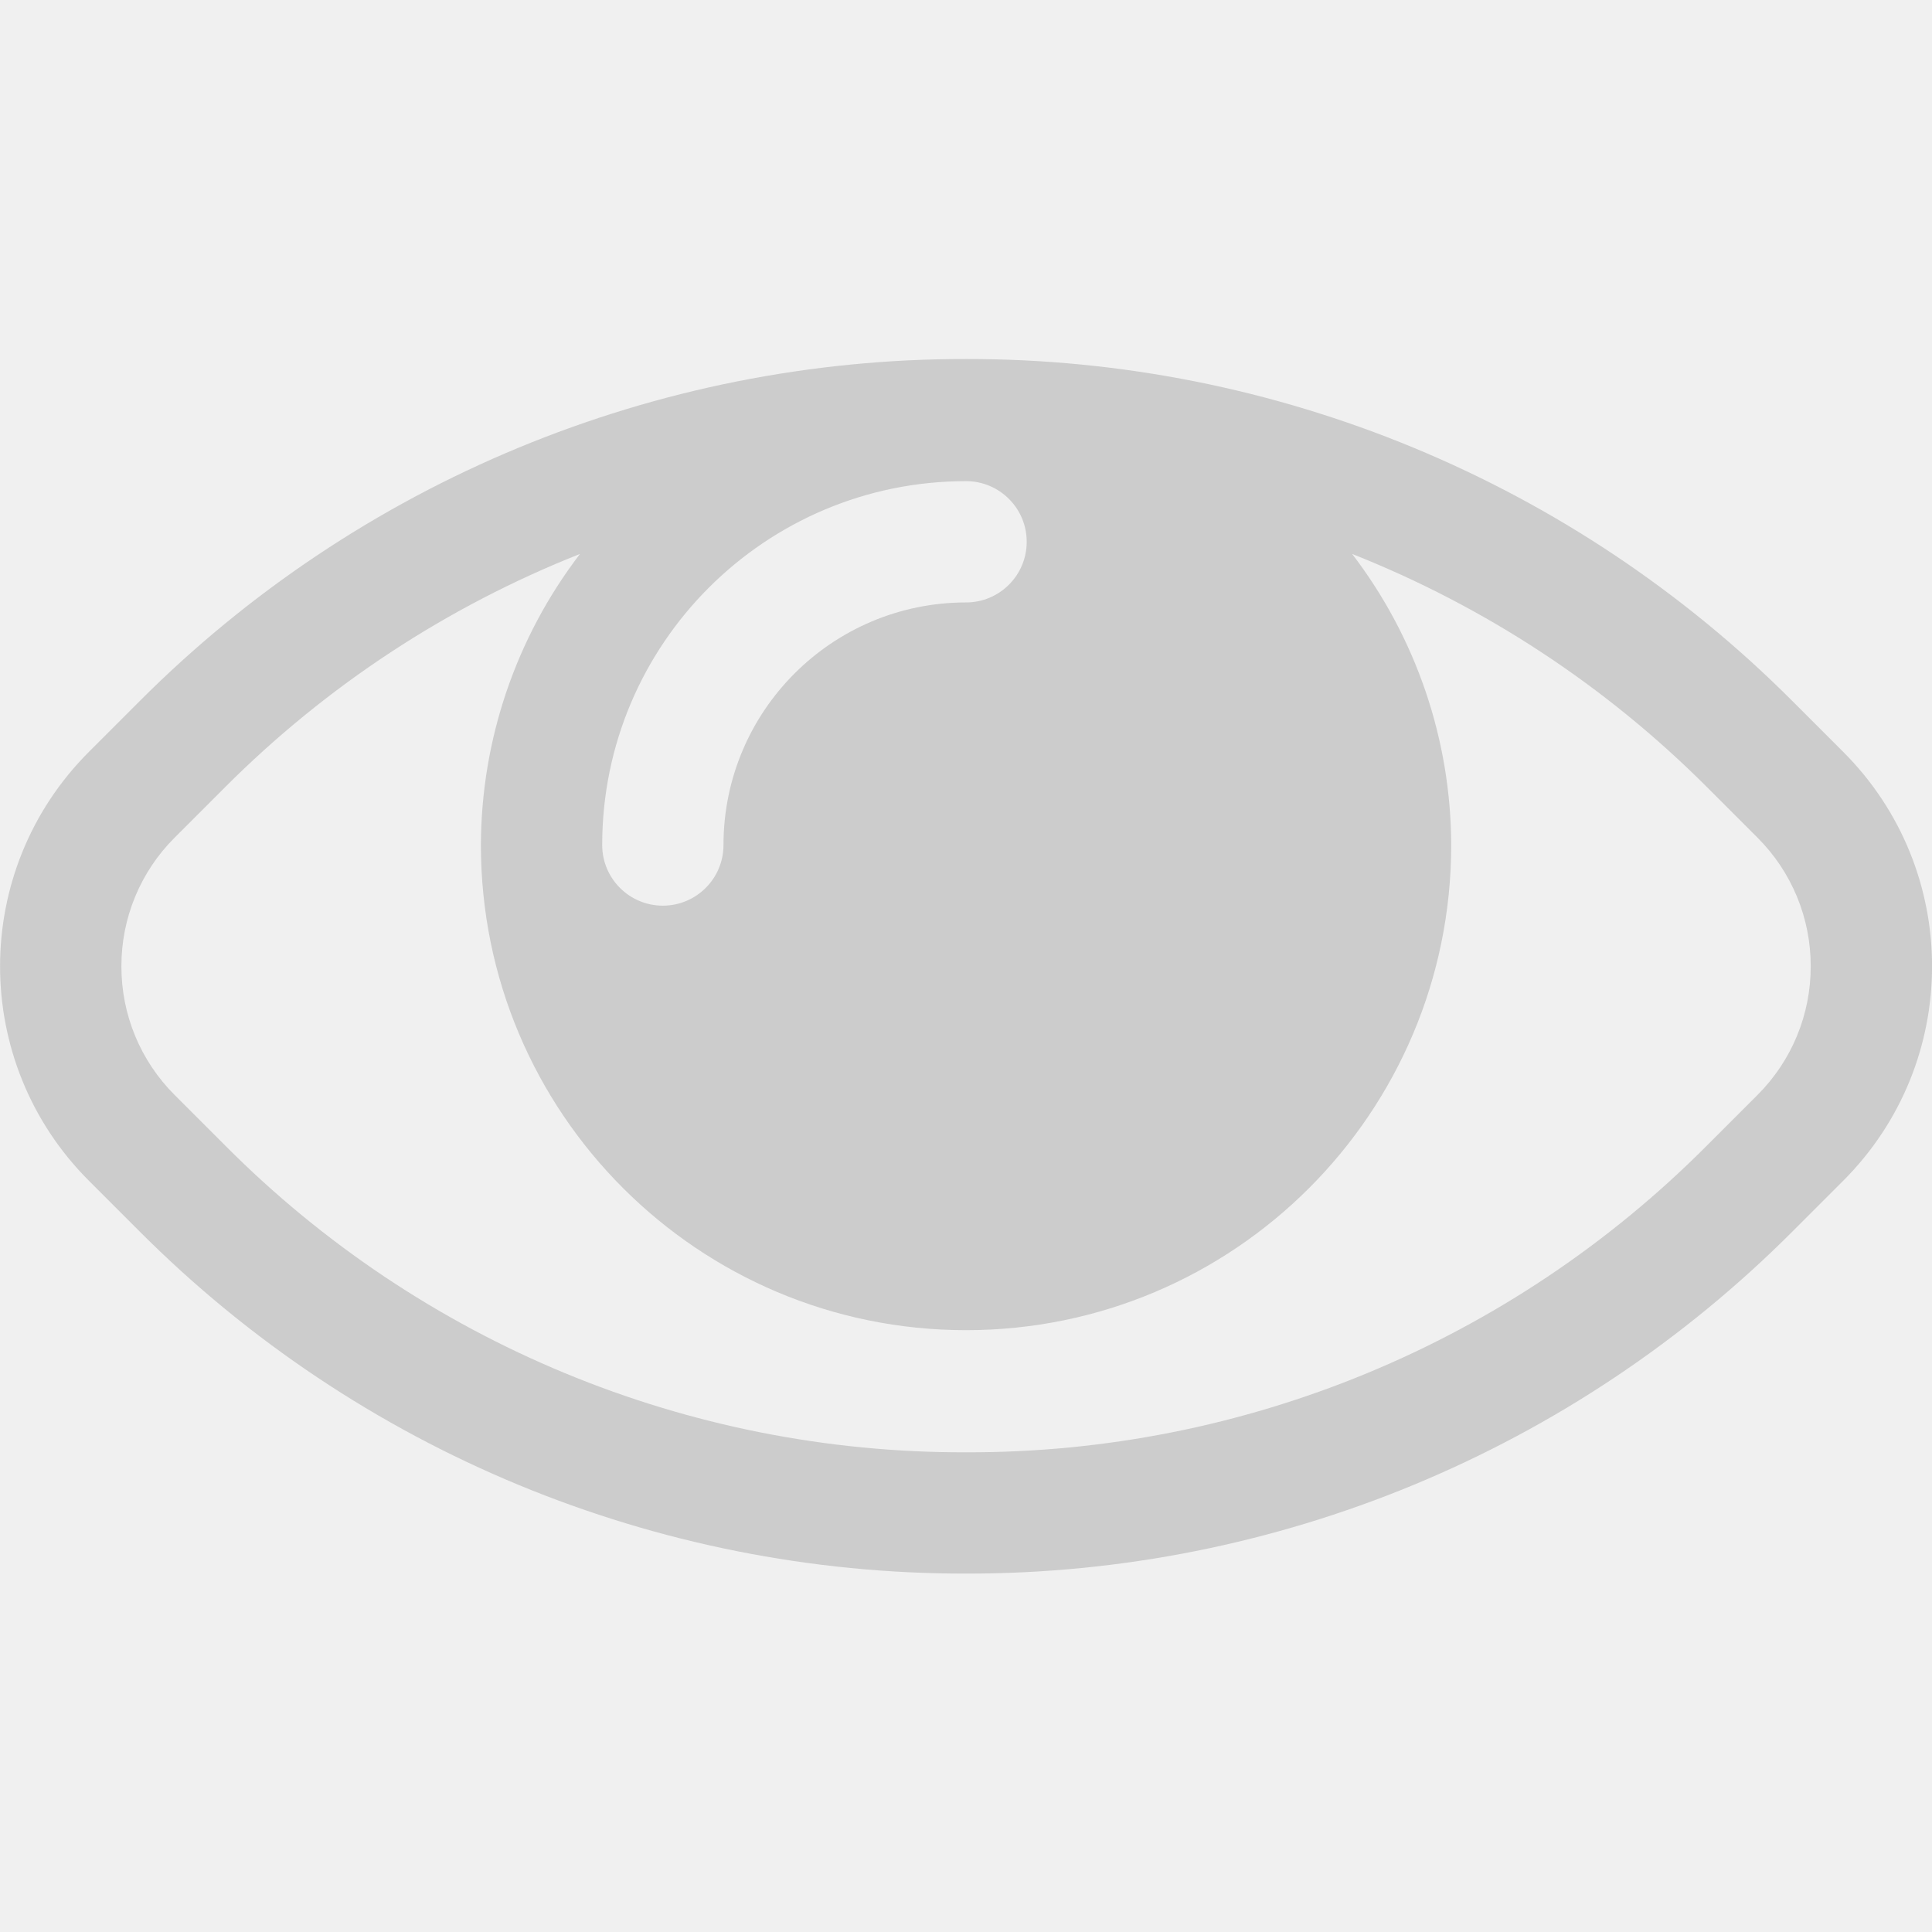
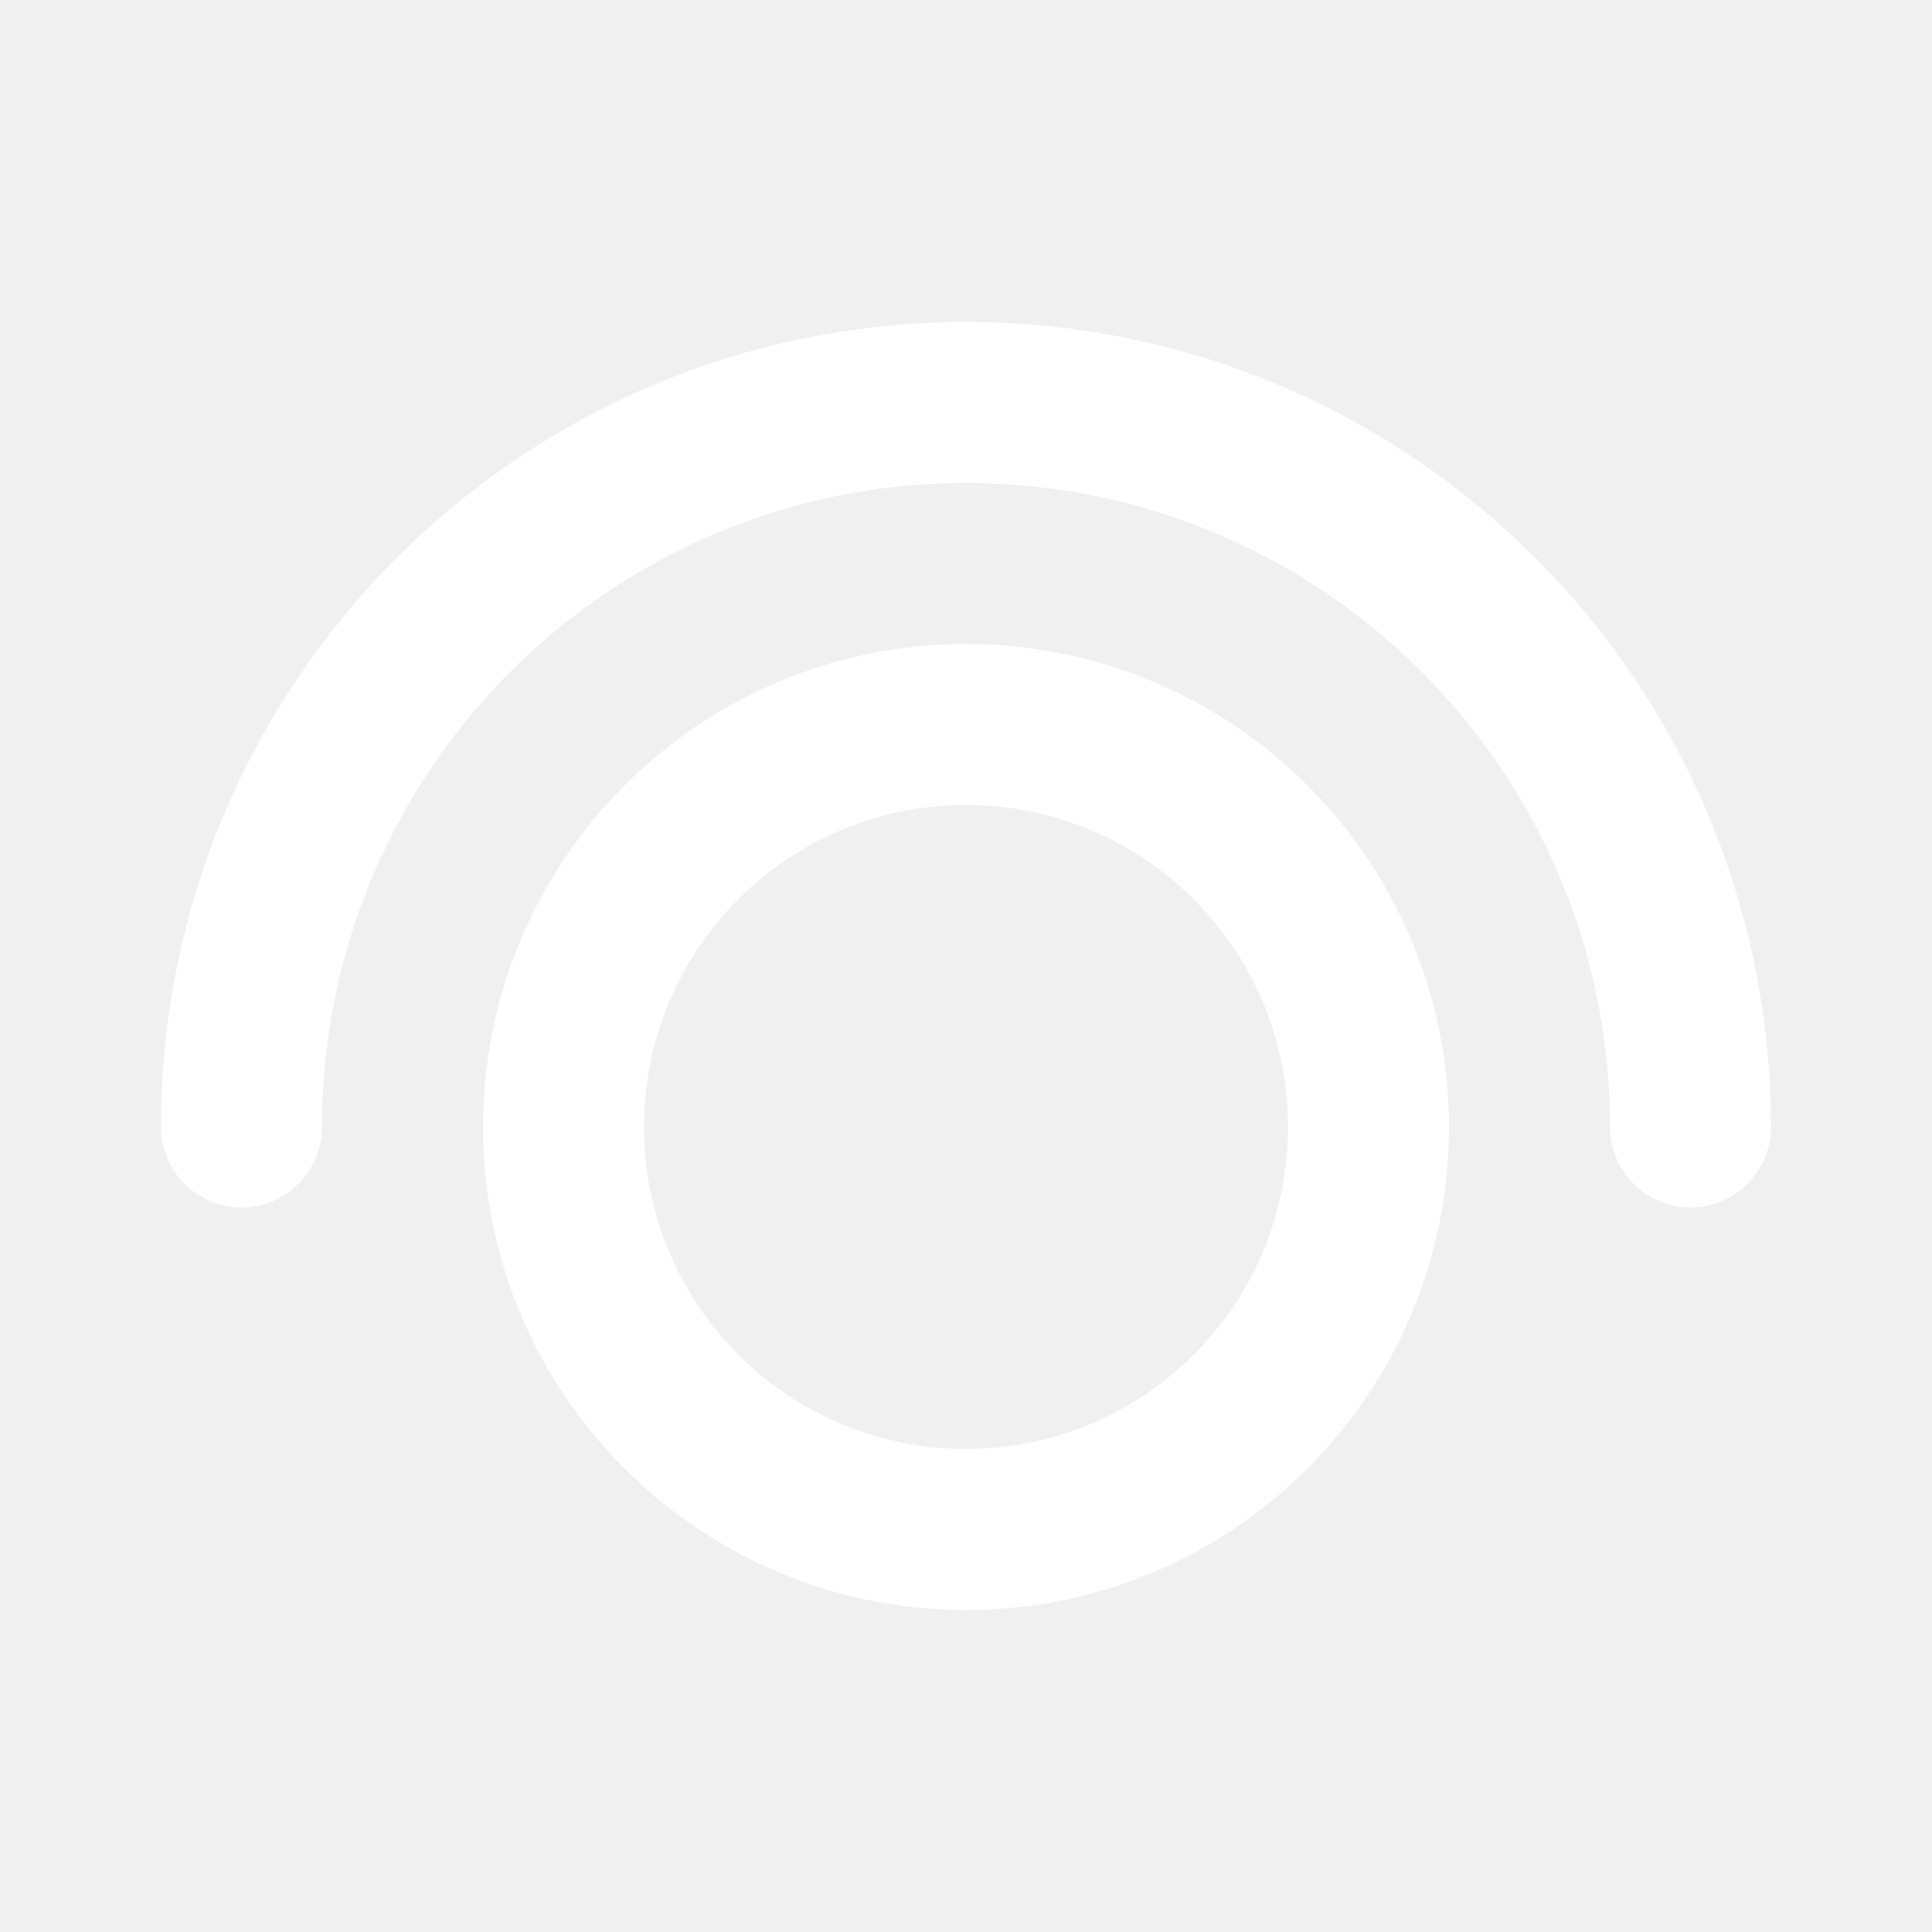
- <svg xmlns="http://www.w3.org/2000/svg" fill="#cccccc" width="800px" height="800px" viewBox="0 -2.96 15.929 15.929" id="eye-16px" stroke="#cccccc" stroke-width="0">
+ <svg xmlns="http://www.w3.org/2000/svg" width="800px" height="800px" viewBox="0 0 24 24" fill="none">
  <g id="SVGRepo_bgCarrier" stroke-width="0" />
  <g id="SVGRepo_tracerCarrier" stroke-linecap="round" stroke-linejoin="round" />
  <g id="SVGRepo_iconCarrier">
-     <path id="Path_112" data-name="Path 112" d="M-3.768,6.232l-.416-.416A9.609,9.609,0,0,0-11,2.993a9.609,9.609,0,0,0-6.816,2.823l-.416.416a2.5,2.5,0,0,0,0,3.536l.416.416A9.609,9.609,0,0,0-11,13.007a9.609,9.609,0,0,0,6.816-2.823l.416-.416A2.5,2.5,0,0,0-3.768,6.232ZM-11,4a.5.5,0,0,1,.5.5A.5.5,0,0,1-11,5a2,2,0,0,0-2,2,.5.5,0,0,1-.5.5A.5.5,0,0,1-14,7,3,3,0,0,1-11,4Zm6.525,5.061-.416.416A8.581,8.581,0,0,1-11,12.007a8.581,8.581,0,0,1-6.109-2.53l-.416-.416A1.493,1.493,0,0,1-17.964,8a1.493,1.493,0,0,1,.439-1.061l.416-.416A8.624,8.624,0,0,1-14.183,4.6,3.964,3.964,0,0,0-15,7a4,4,0,0,0,4,4A4,4,0,0,0-7,7a3.964,3.964,0,0,0-.817-2.4A8.624,8.624,0,0,1-4.891,6.523l.416.416A1.493,1.493,0,0,1-4.036,8,1.493,1.493,0,0,1-4.475,9.061Z" transform="translate(18.965 -2.993)" />
+     <path d="M3 14C3 9.029 7.029 5 12 5C16.971 5 21 9.029 21 14M17 14C17 16.761 14.761 19 12 19C9.239 19 7 16.761 7 14C7 11.239 9.239 9 12 9C14.761 9 17 11.239 17 14Z" stroke="#ffffff" stroke-width="2" stroke-linecap="round" stroke-linejoin="round" />
  </g>
</svg>
